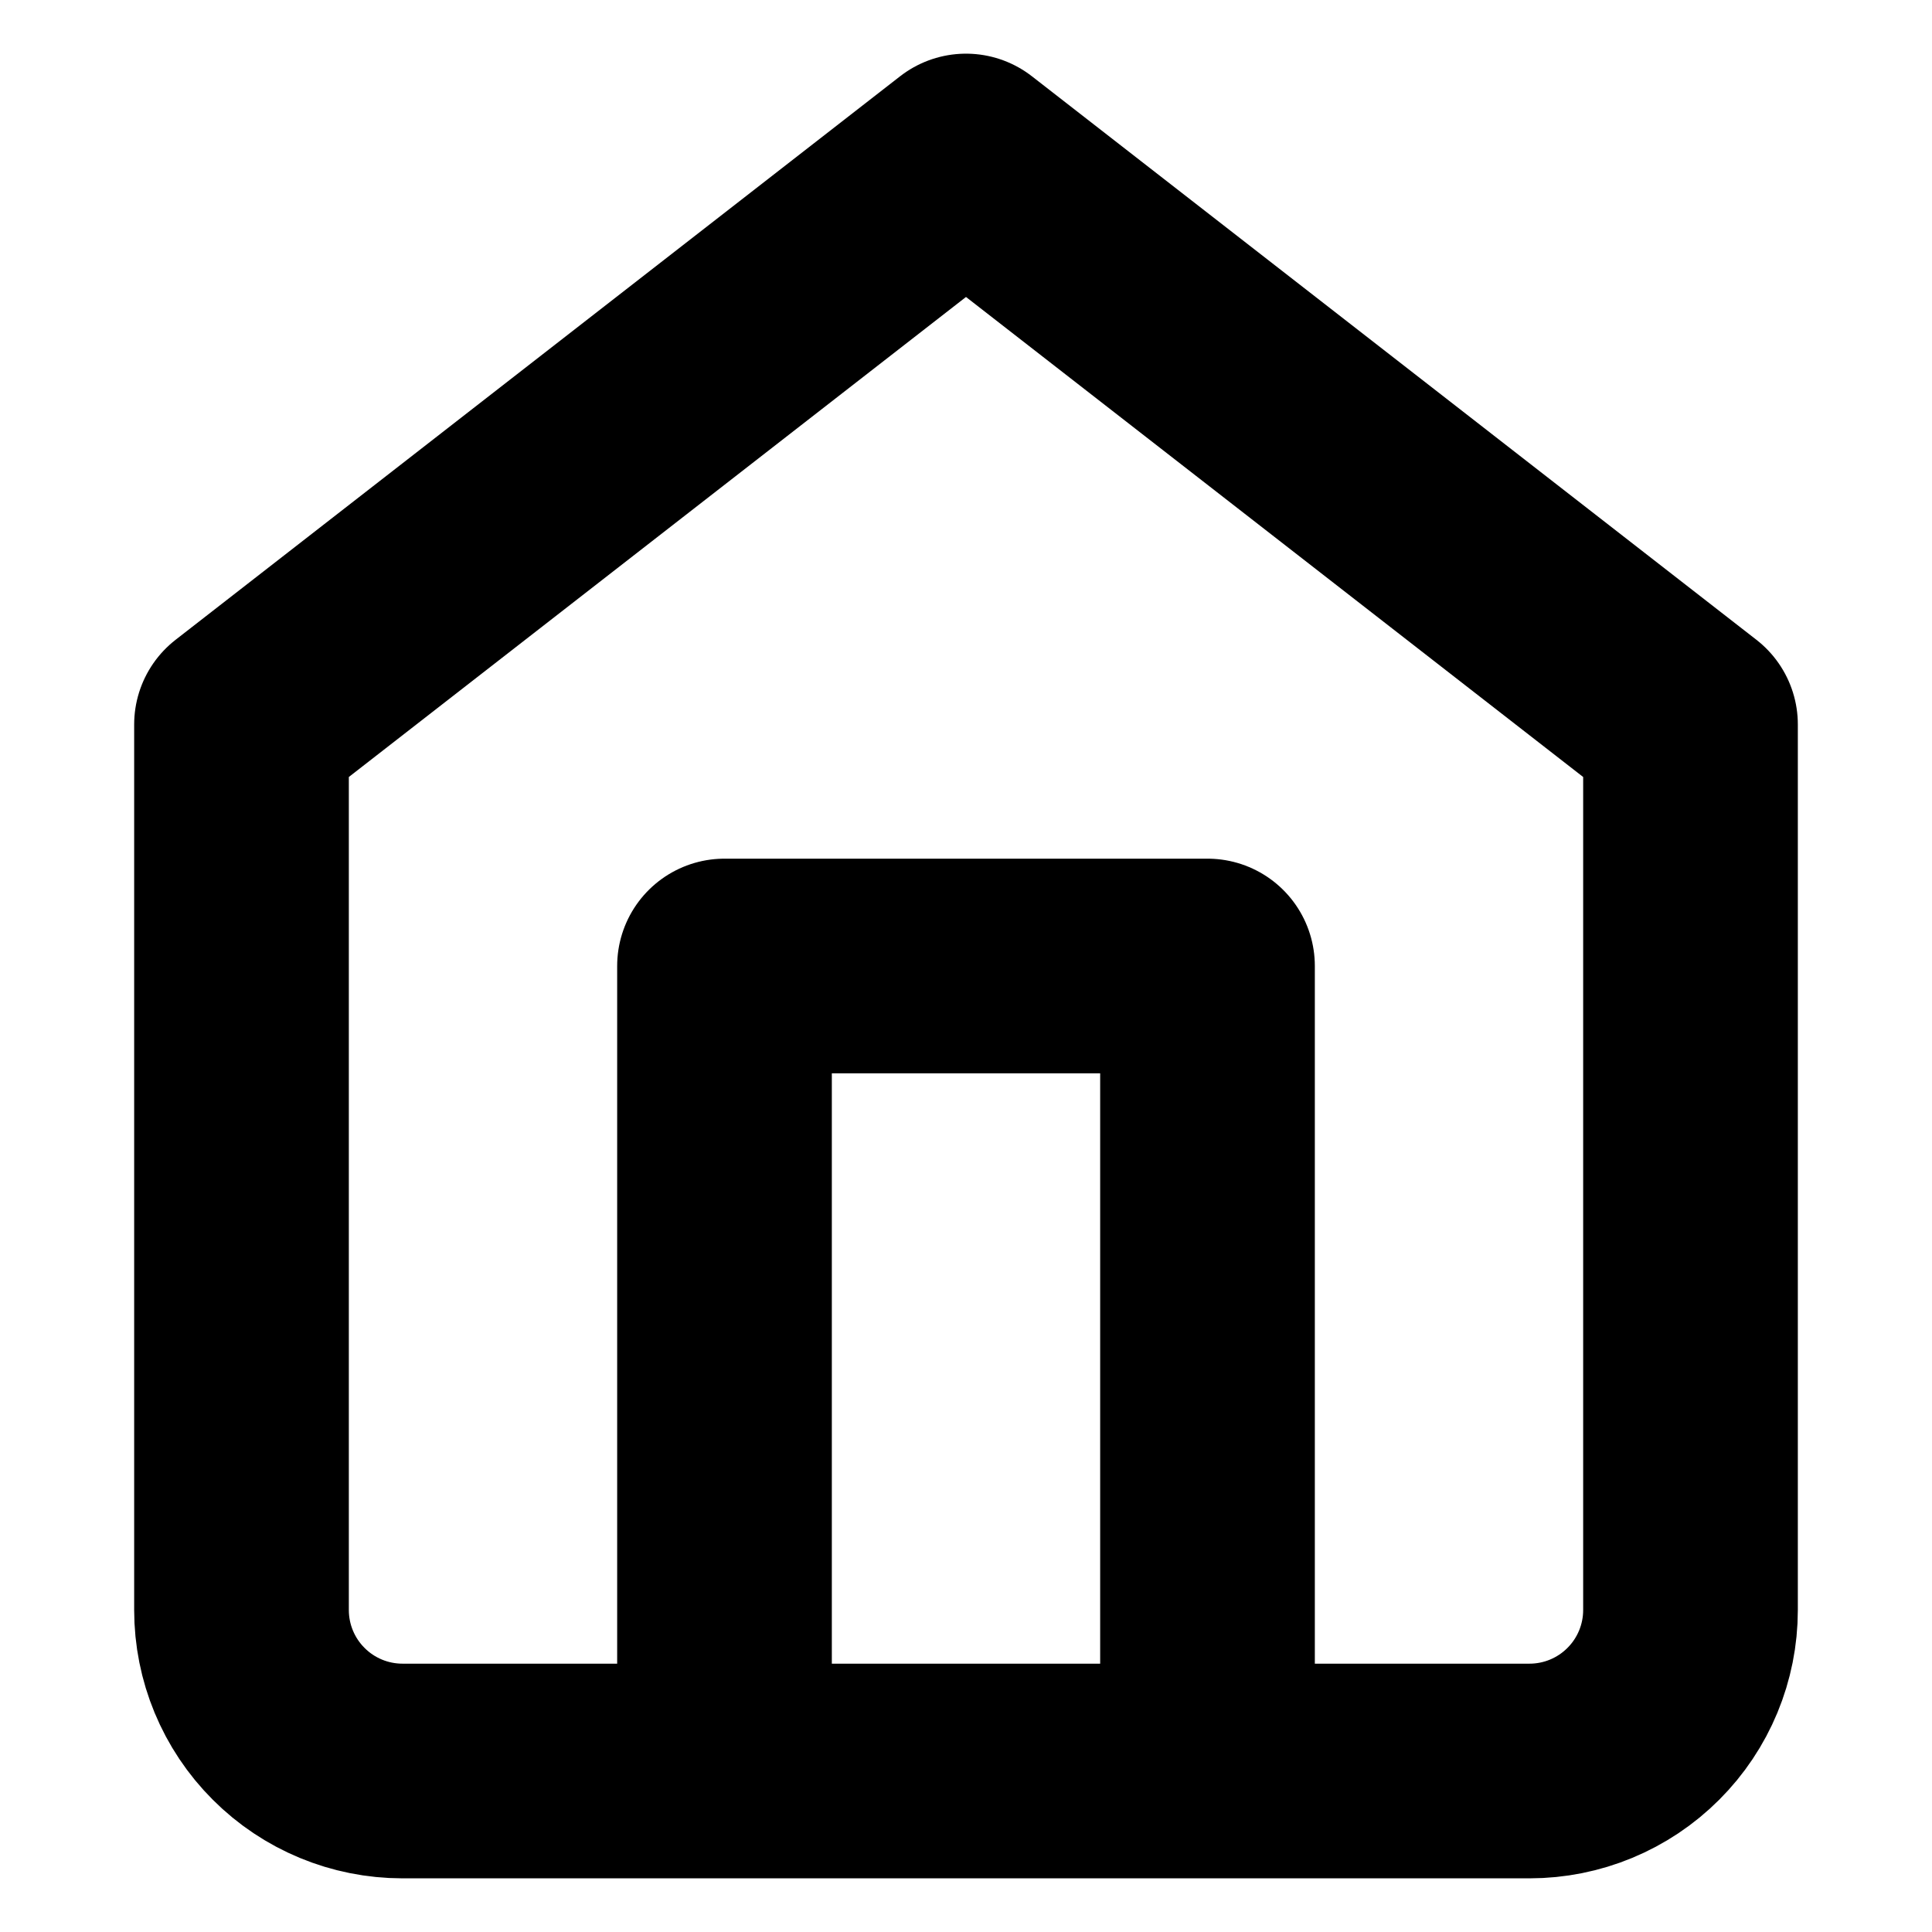
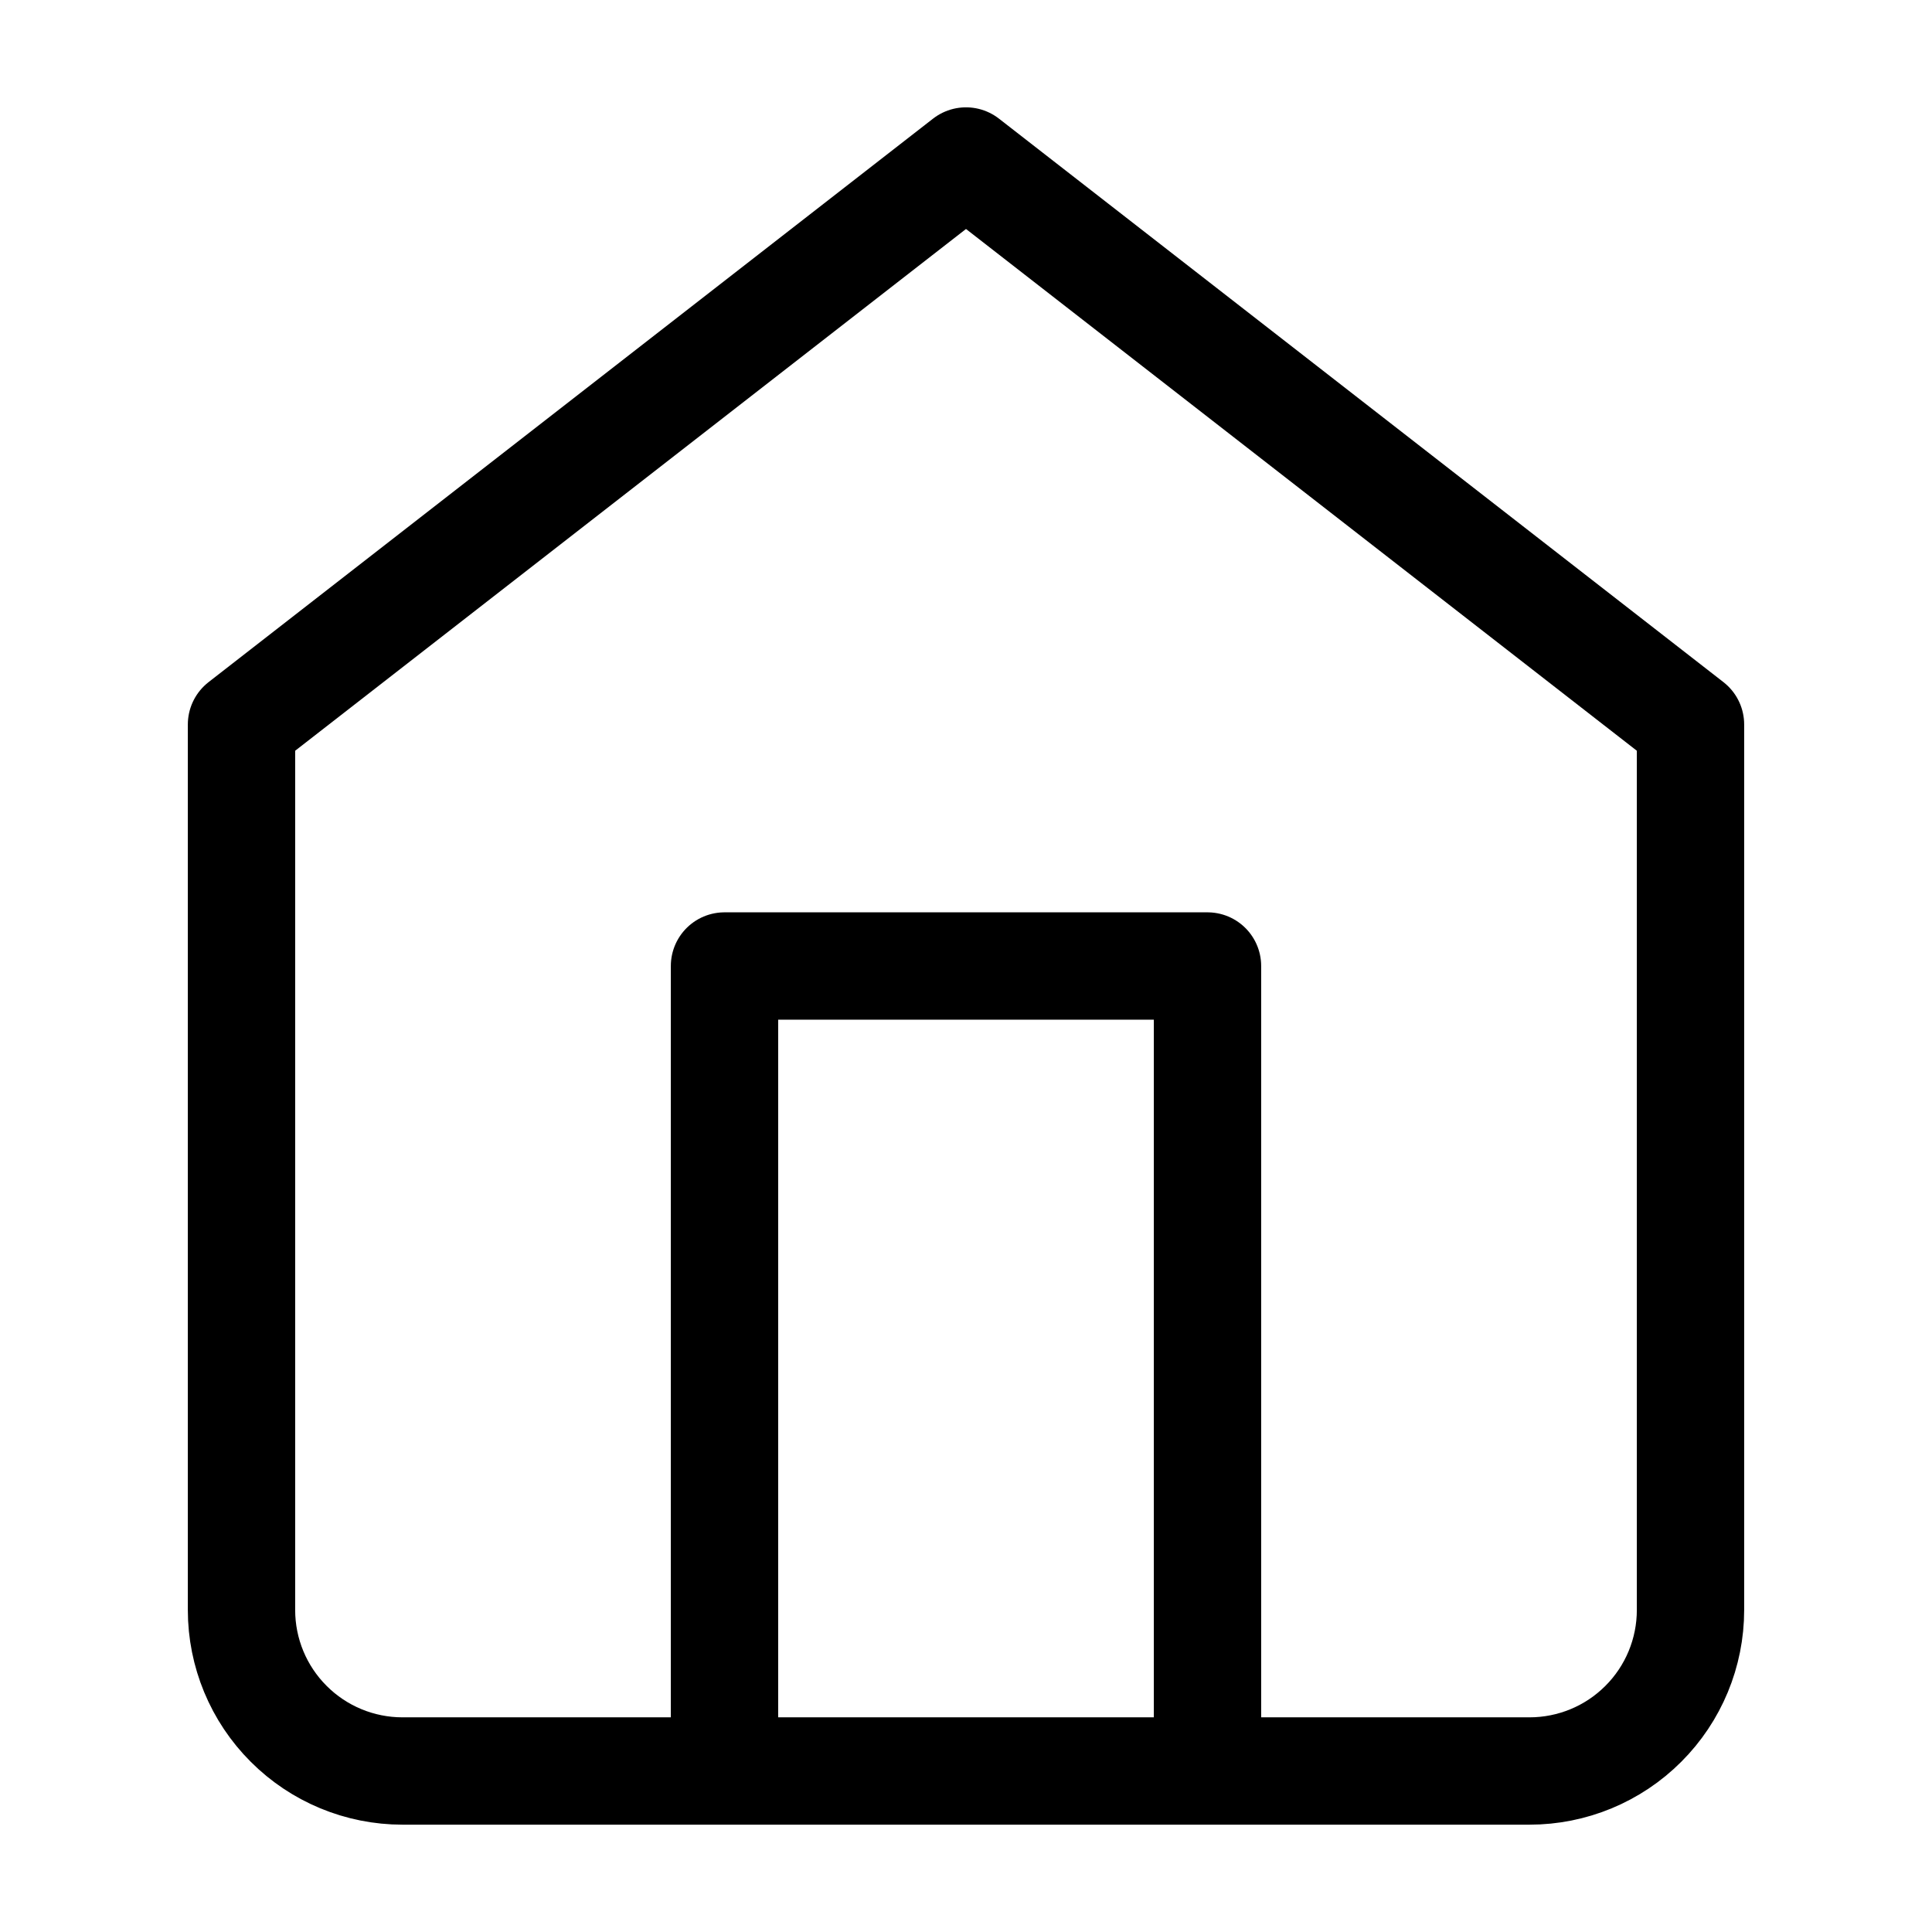
<svg xmlns="http://www.w3.org/2000/svg" width="36" height="36" viewBox="0 0 36 36" fill="none">
-   <path d="M13.5 33V18H22.5V33M4.5 13.5L18 3L31.5 13.5V30C31.5 30.796 31.184 31.559 30.621 32.121C30.059 32.684 29.296 33 28.5 33H7.5C6.704 33 5.941 32.684 5.379 32.121C4.816 31.559 4.5 30.796 4.5 30V13.5Z" stroke="currentColor" stroke-width="4" stroke-linecap="round" stroke-linejoin="round" />
+   <path d="M13.5 33V18H22.5V33M4.5 13.5L18 3L31.5 13.5V30C31.5 30.796 31.184 31.559 30.621 32.121C30.059 32.684 29.296 33 28.5 33H7.5C6.704 33 5.941 32.684 5.379 32.121C4.816 31.559 4.5 30.796 4.5 30V13.5Z" stroke="currentColor" stroke-width="2" stroke-linecap="round" stroke-linejoin="round" />
</svg>
